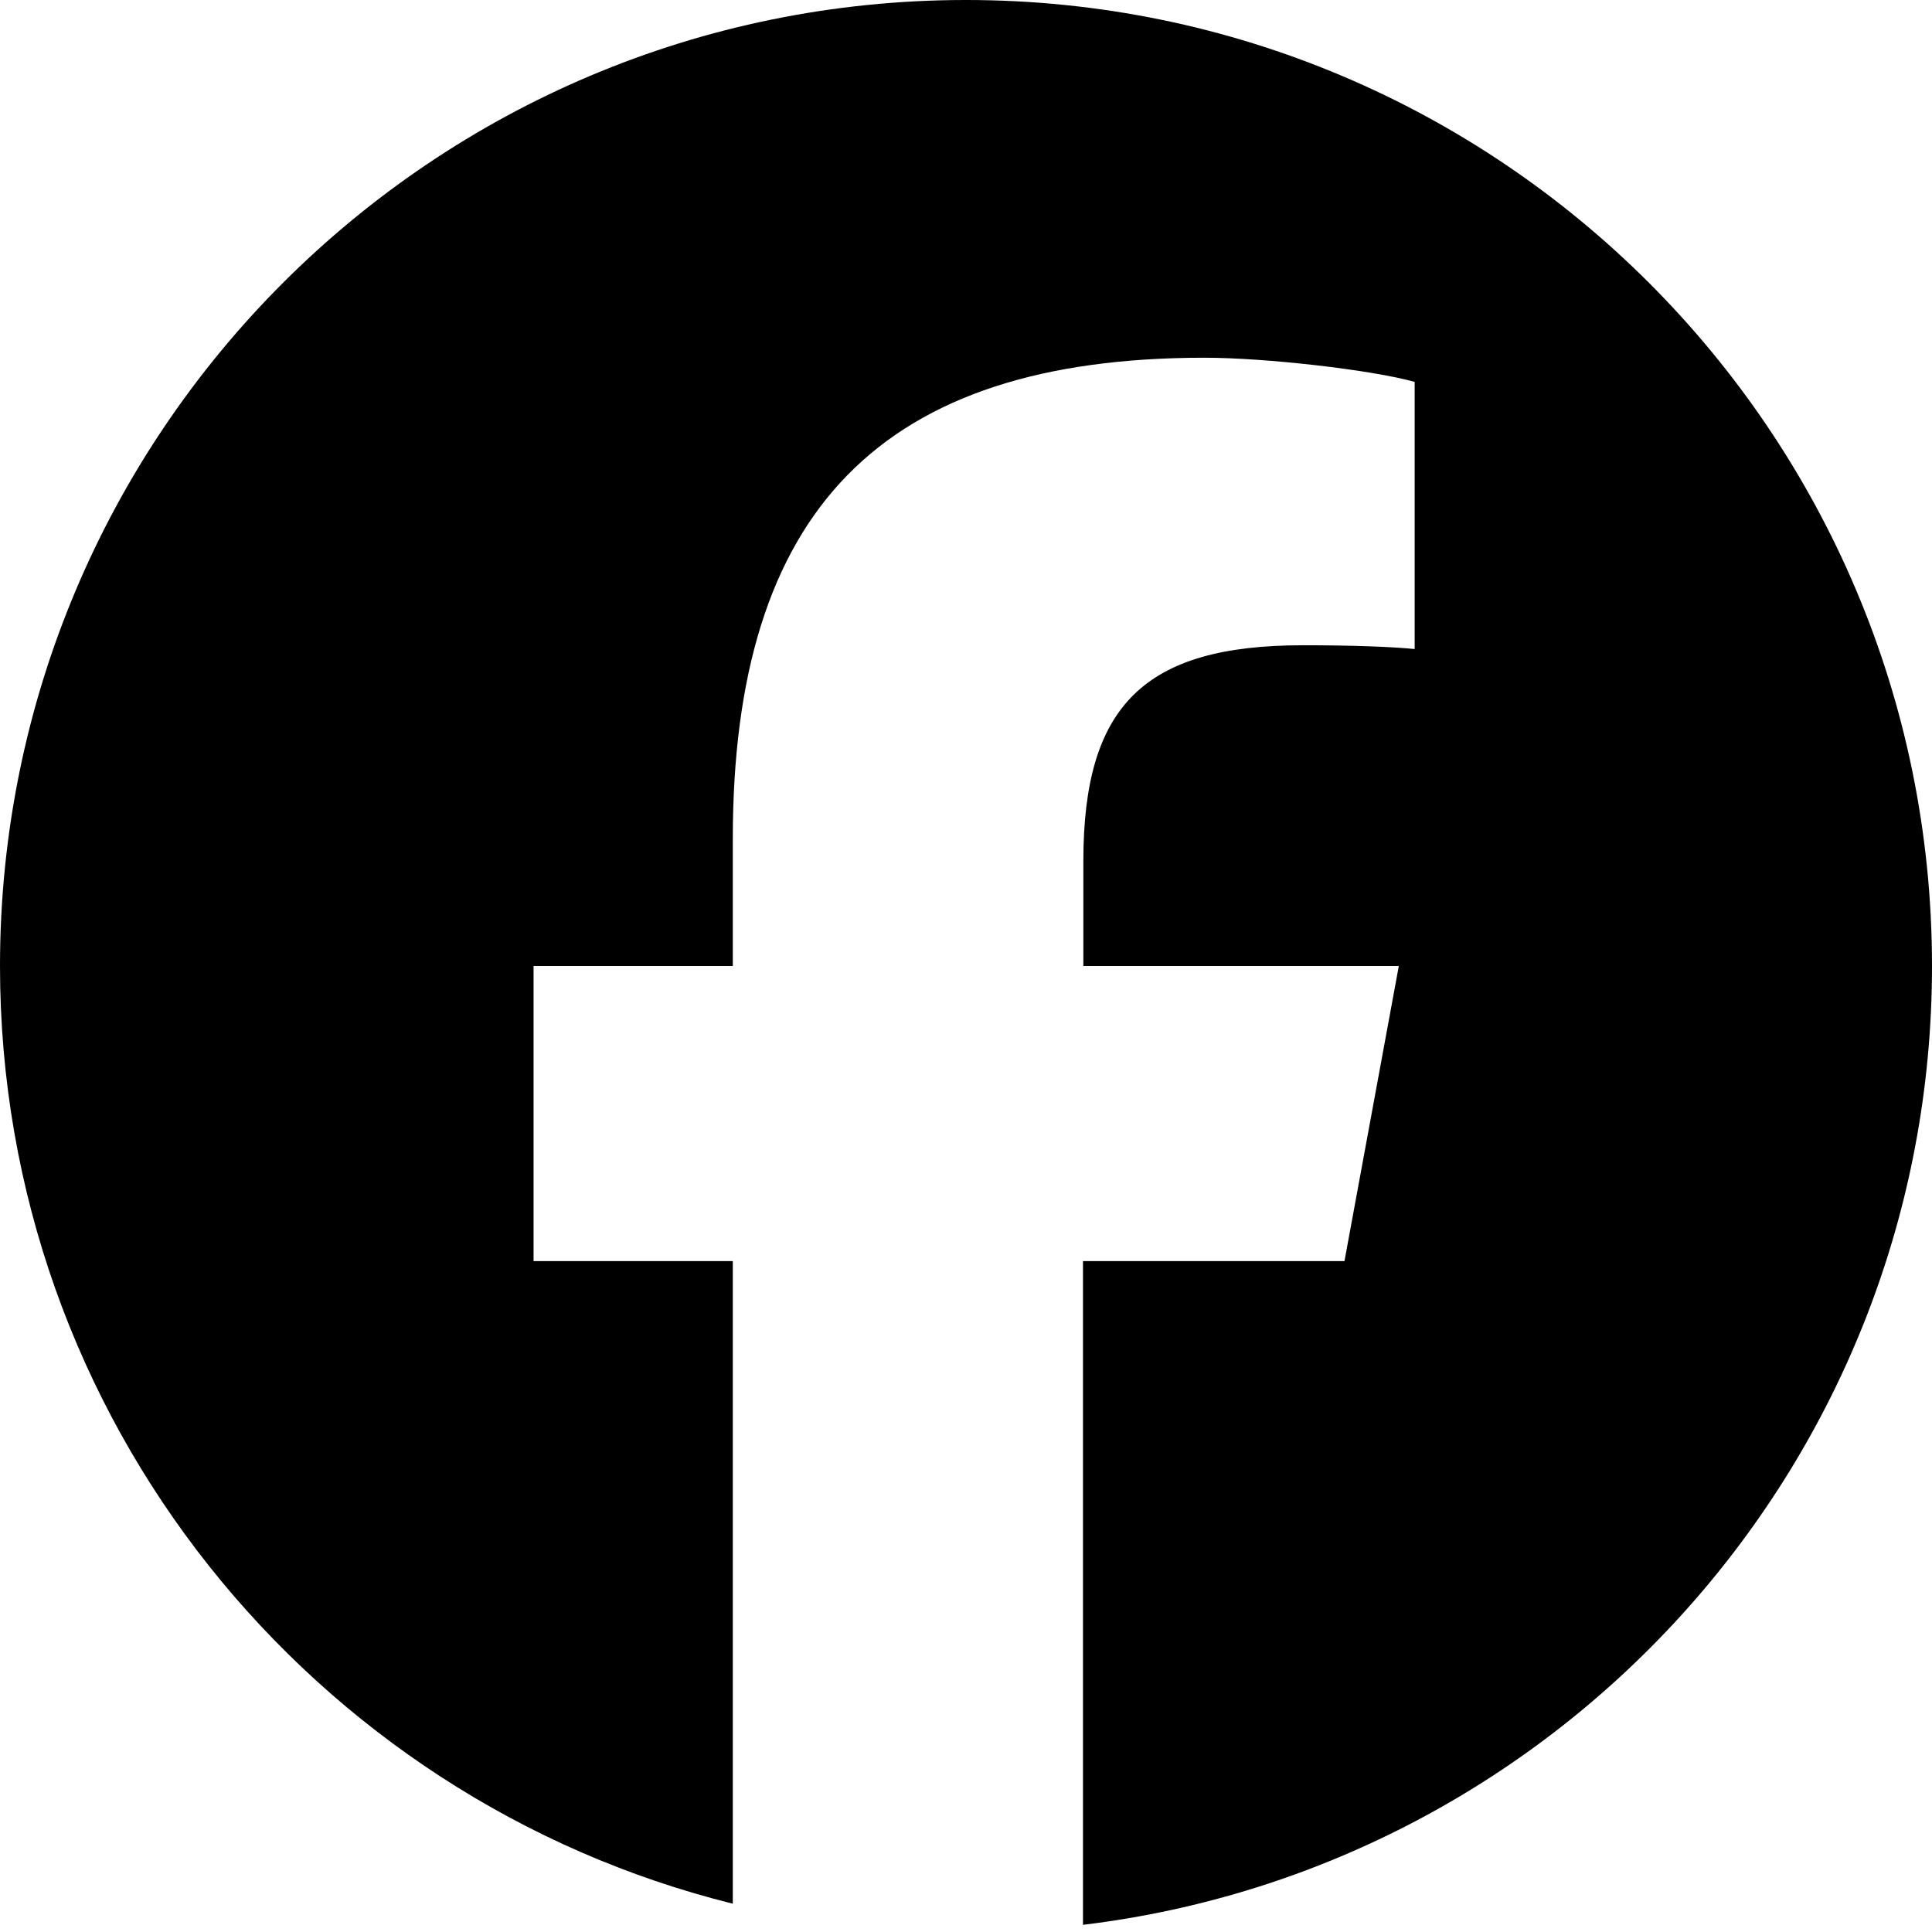
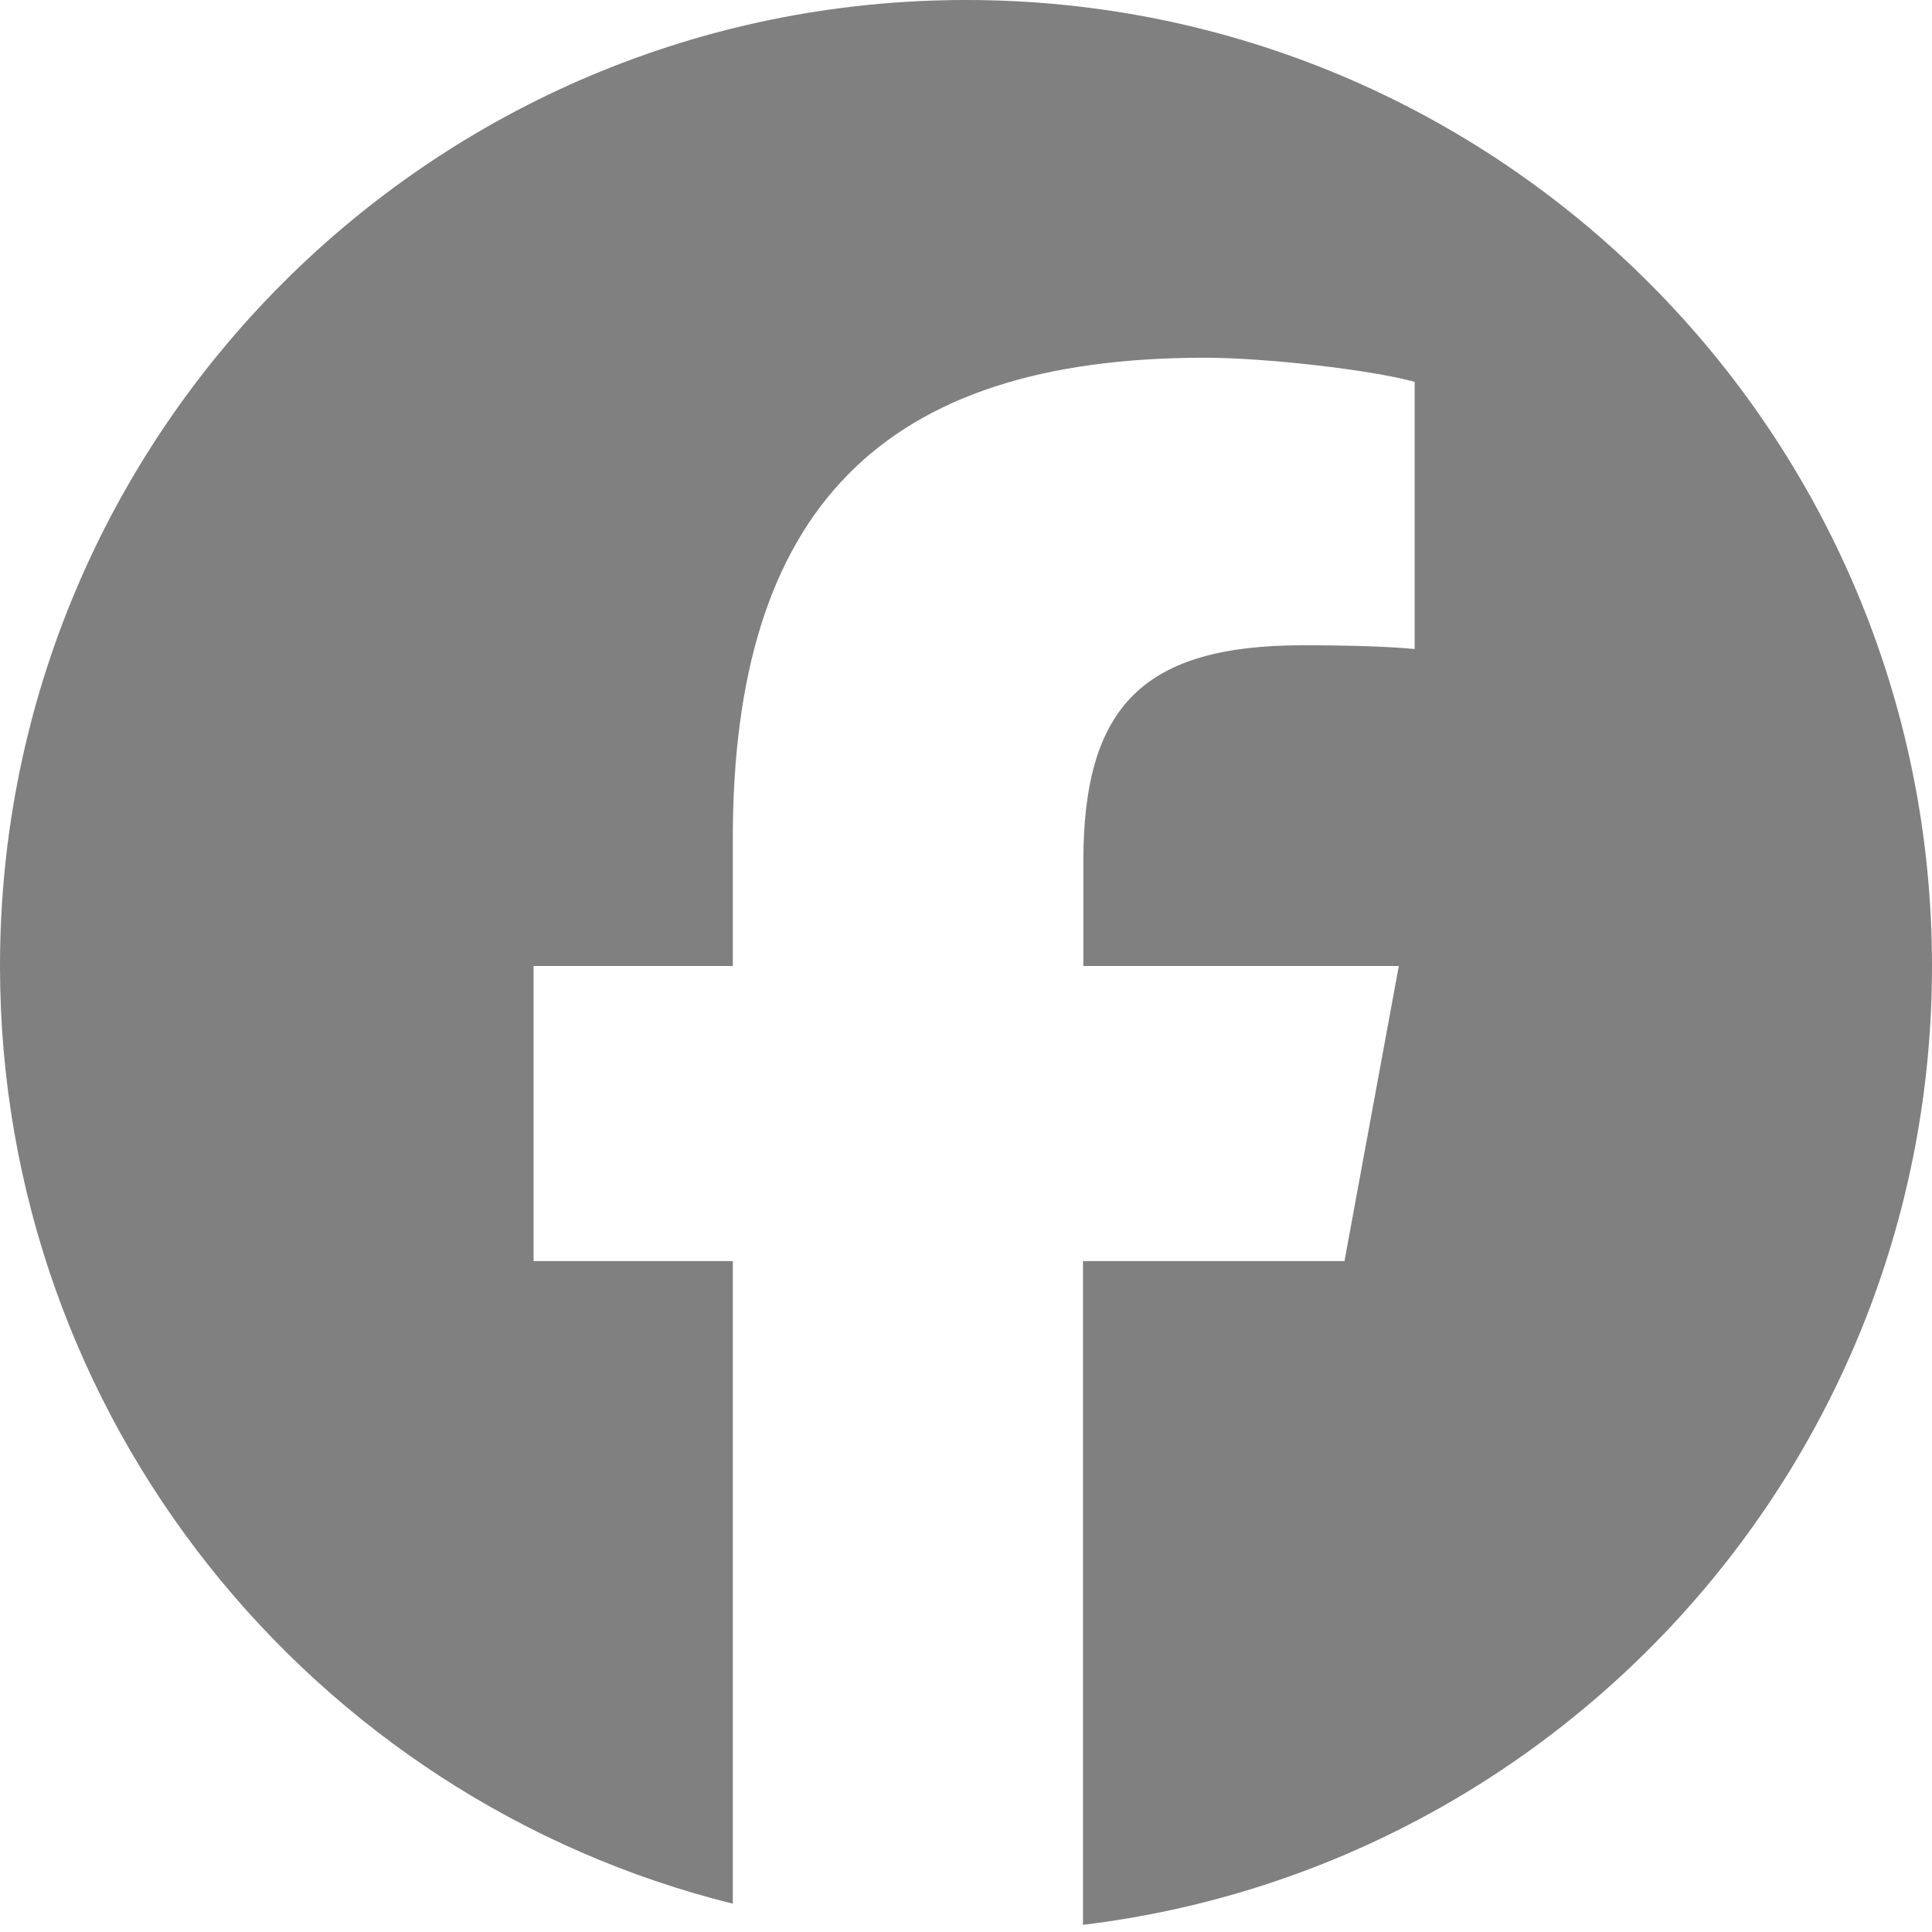
<svg xmlns="http://www.w3.org/2000/svg" viewBox="0 0 512 512">
-   <path d="M512 256C512 114.6 397.4 0 256 0S0 114.6 0 256C0 376 82.7 476.8 194.2 504.5V334.2H141.4V256h52.8V222.3c0-87.1 39.4-127.5 125-127.5c16.2 0 44.2 3.2 55.7 6.4V172c-6-.6-16.5-1-29.6-1c-42 0-58.2 15.9-58.2 57.2V256h83.6l-14.4 78.2H287V510.1C413.8 494.8 512 386.9 512 256h0z" />
+   <path d="M512 256C512 114.6 397.4 0 256 0S0 114.6 0 256C0 376 82.7 476.8 194.2 504.5V334.2H141.4V256h52.8V222.3c0-87.1 39.4-127.5 125-127.5c16.2 0 44.2 3.2 55.7 6.4V172c-6-.6-16.5-1-29.6-1c-42 0-58.2 15.9-58.2 57.2V256h83.6l-14.4 78.2H287V510.1C413.8 494.8 512 386.9 512 256h0z" fill="grey" />
</svg>
